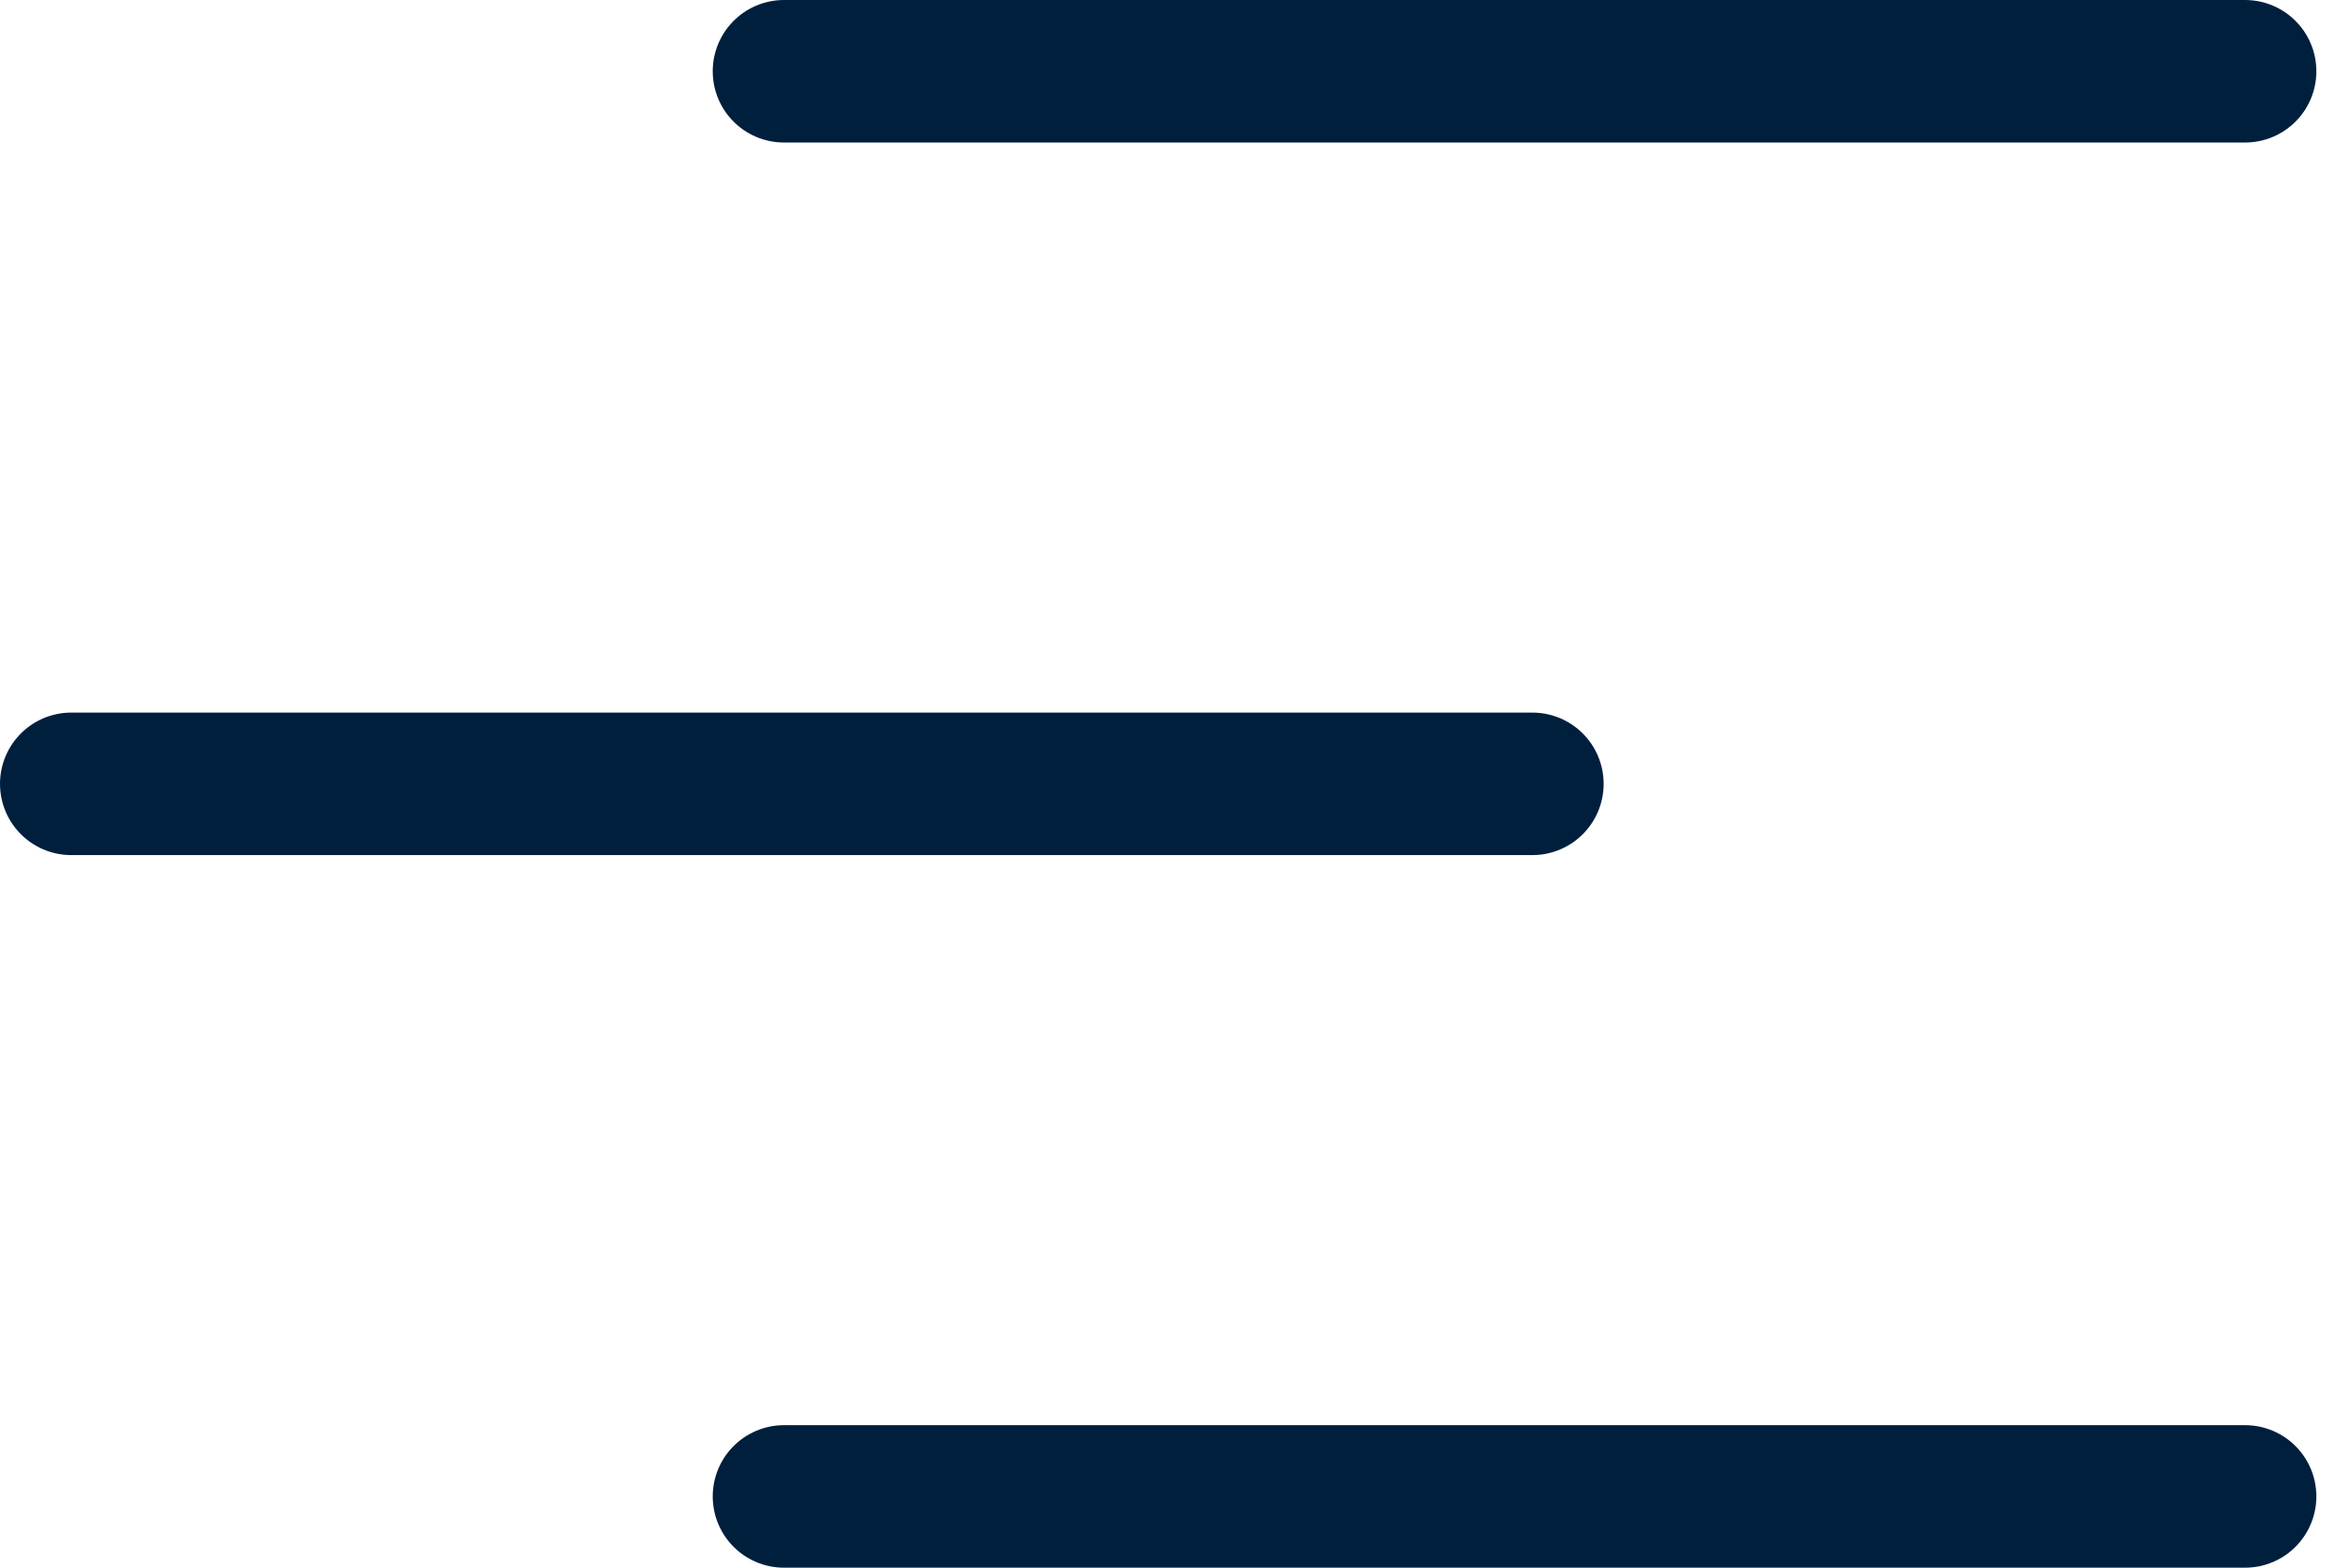
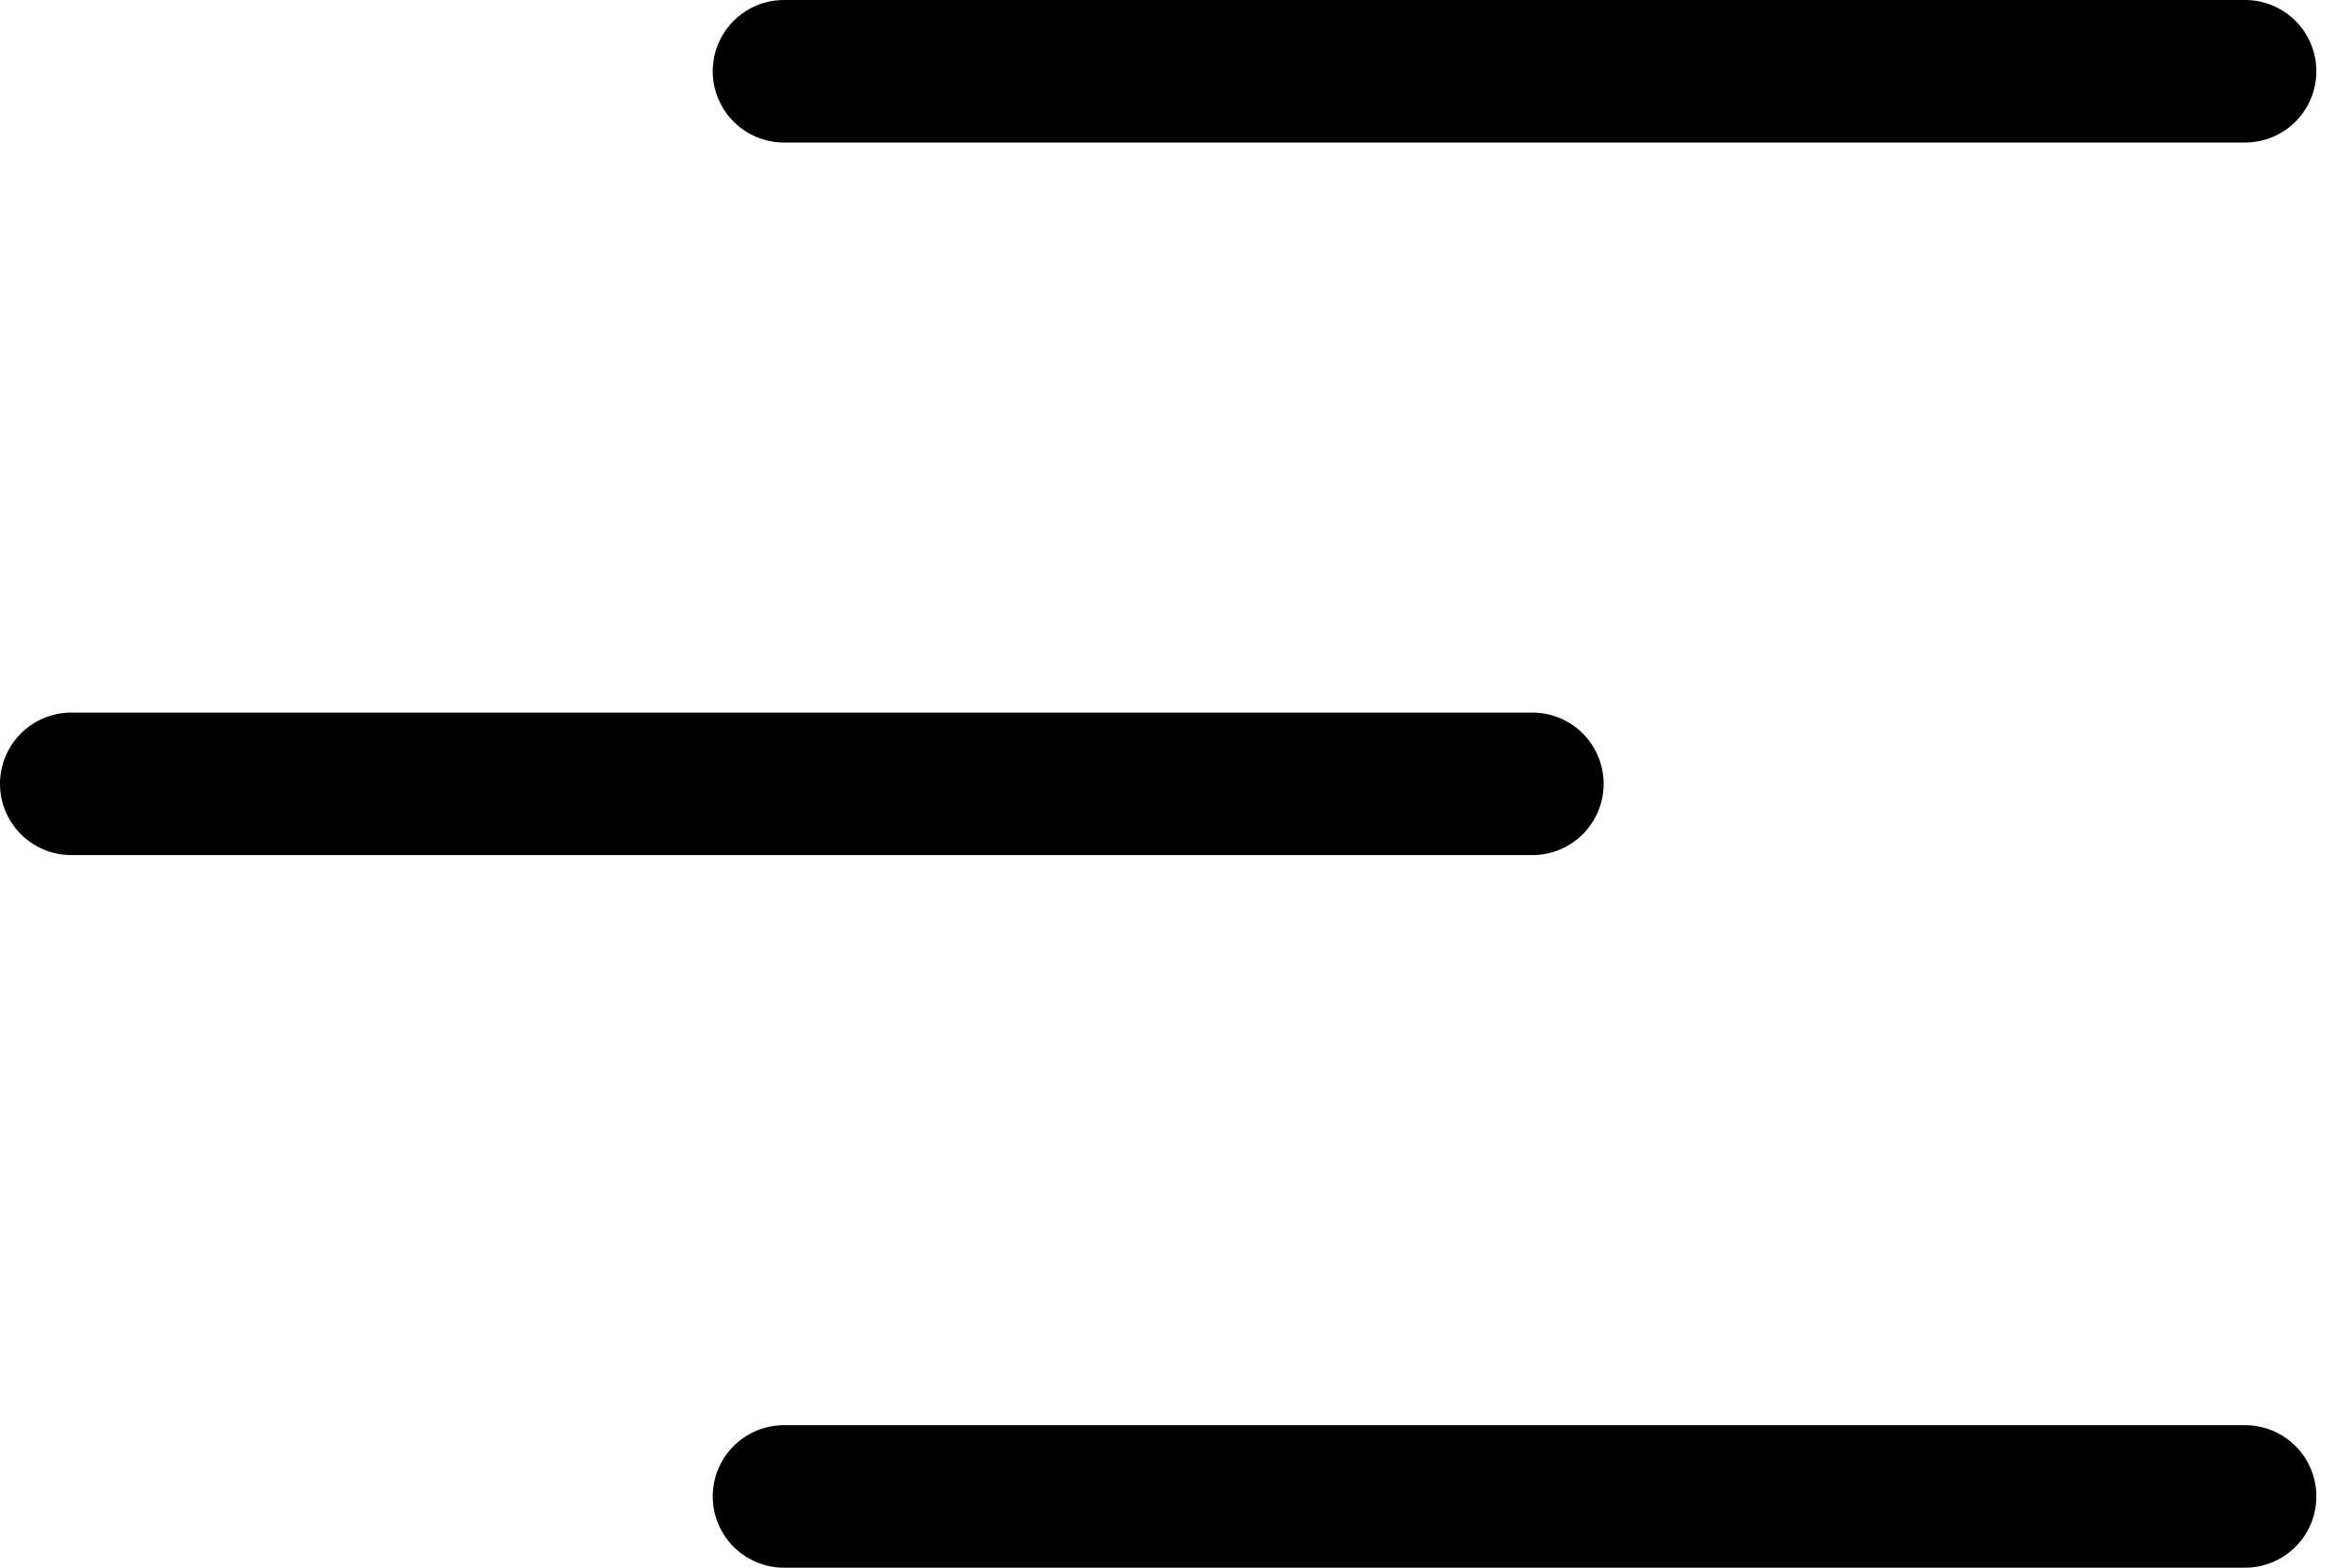
<svg xmlns="http://www.w3.org/2000/svg" width="33" height="22" viewBox="0 0 33 22" fill="none">
-   <path d="M31.5 21L11 21" stroke="#001F3D" stroke-width="2" stroke-linecap="round" />
-   <path d="M31.5 1L11 1" stroke="#001F3D" stroke-width="2" stroke-linecap="round" />
-   <path d="M21.5 11L1 11" stroke="#001F3D" stroke-width="2" stroke-linecap="round" />
+   <path d="M31.5 21L11 21" stroke="currentColor" stroke-width="2" stroke-linecap="round" />
+   <path d="M31.5 1L11 1" stroke="currentColor" stroke-width="2" stroke-linecap="round" />
+   <path d="M21.5 11L1 11" stroke="currentColor" stroke-width="2" stroke-linecap="round" />
</svg>
